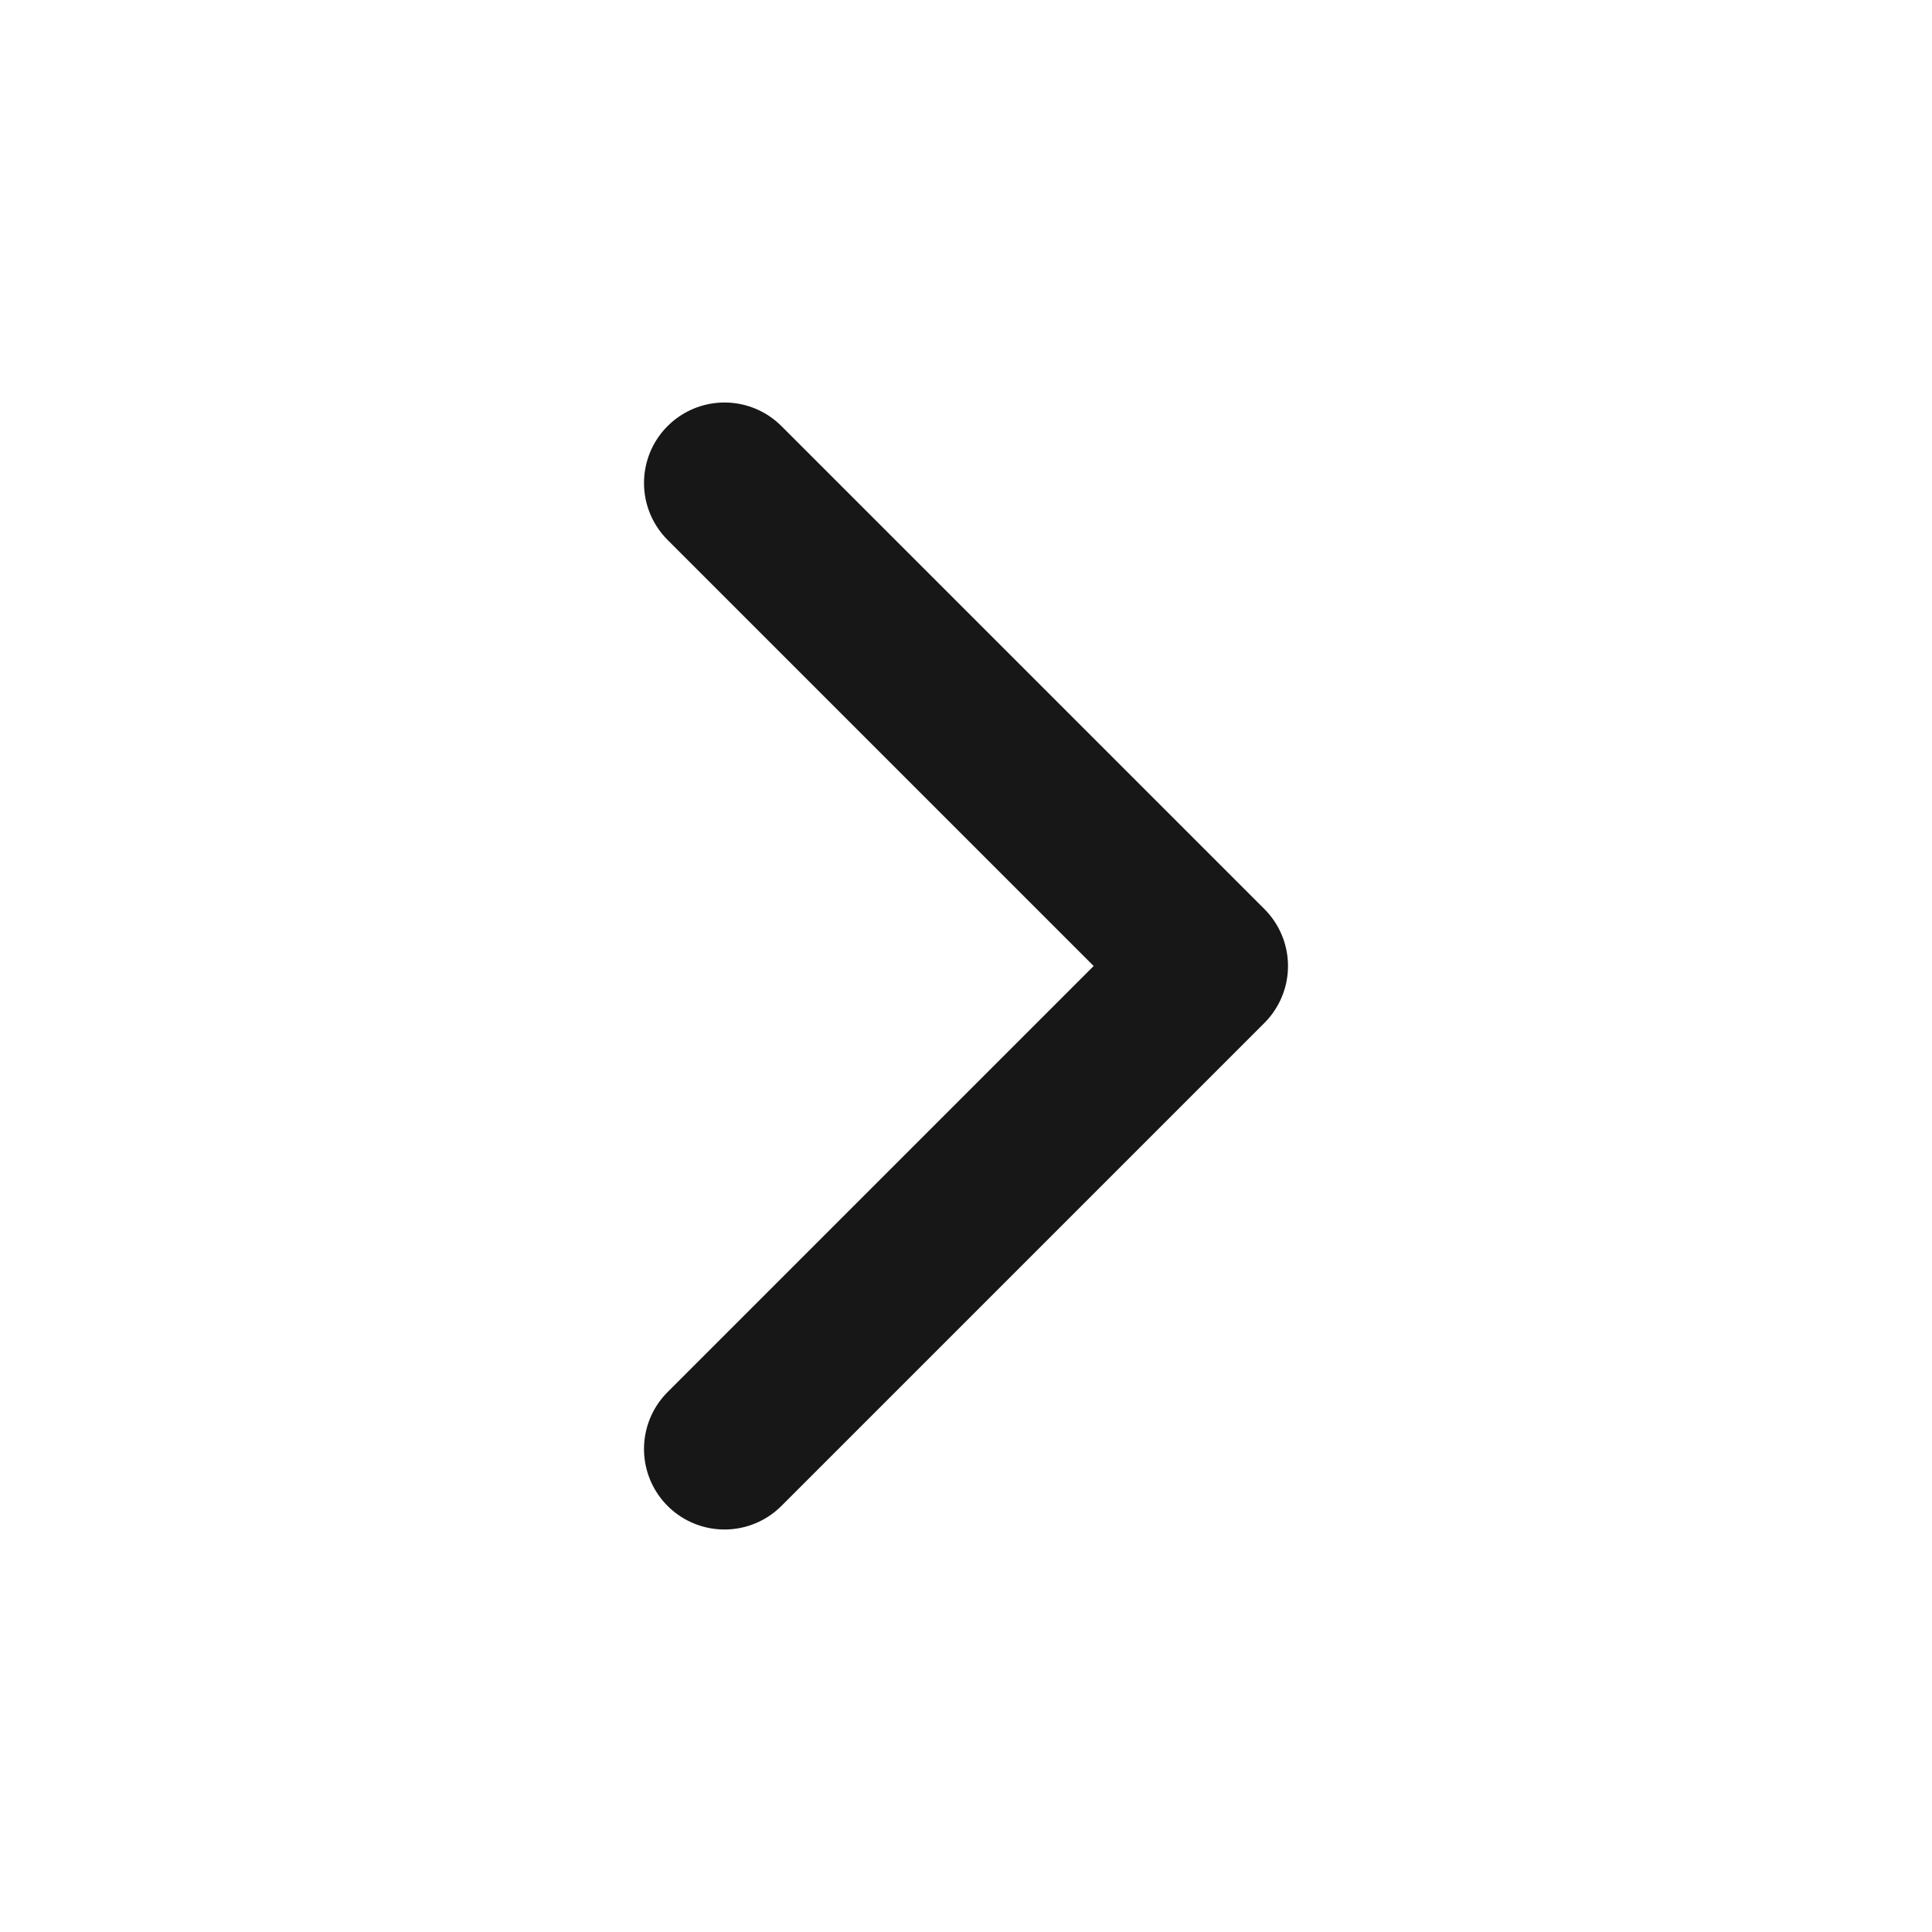
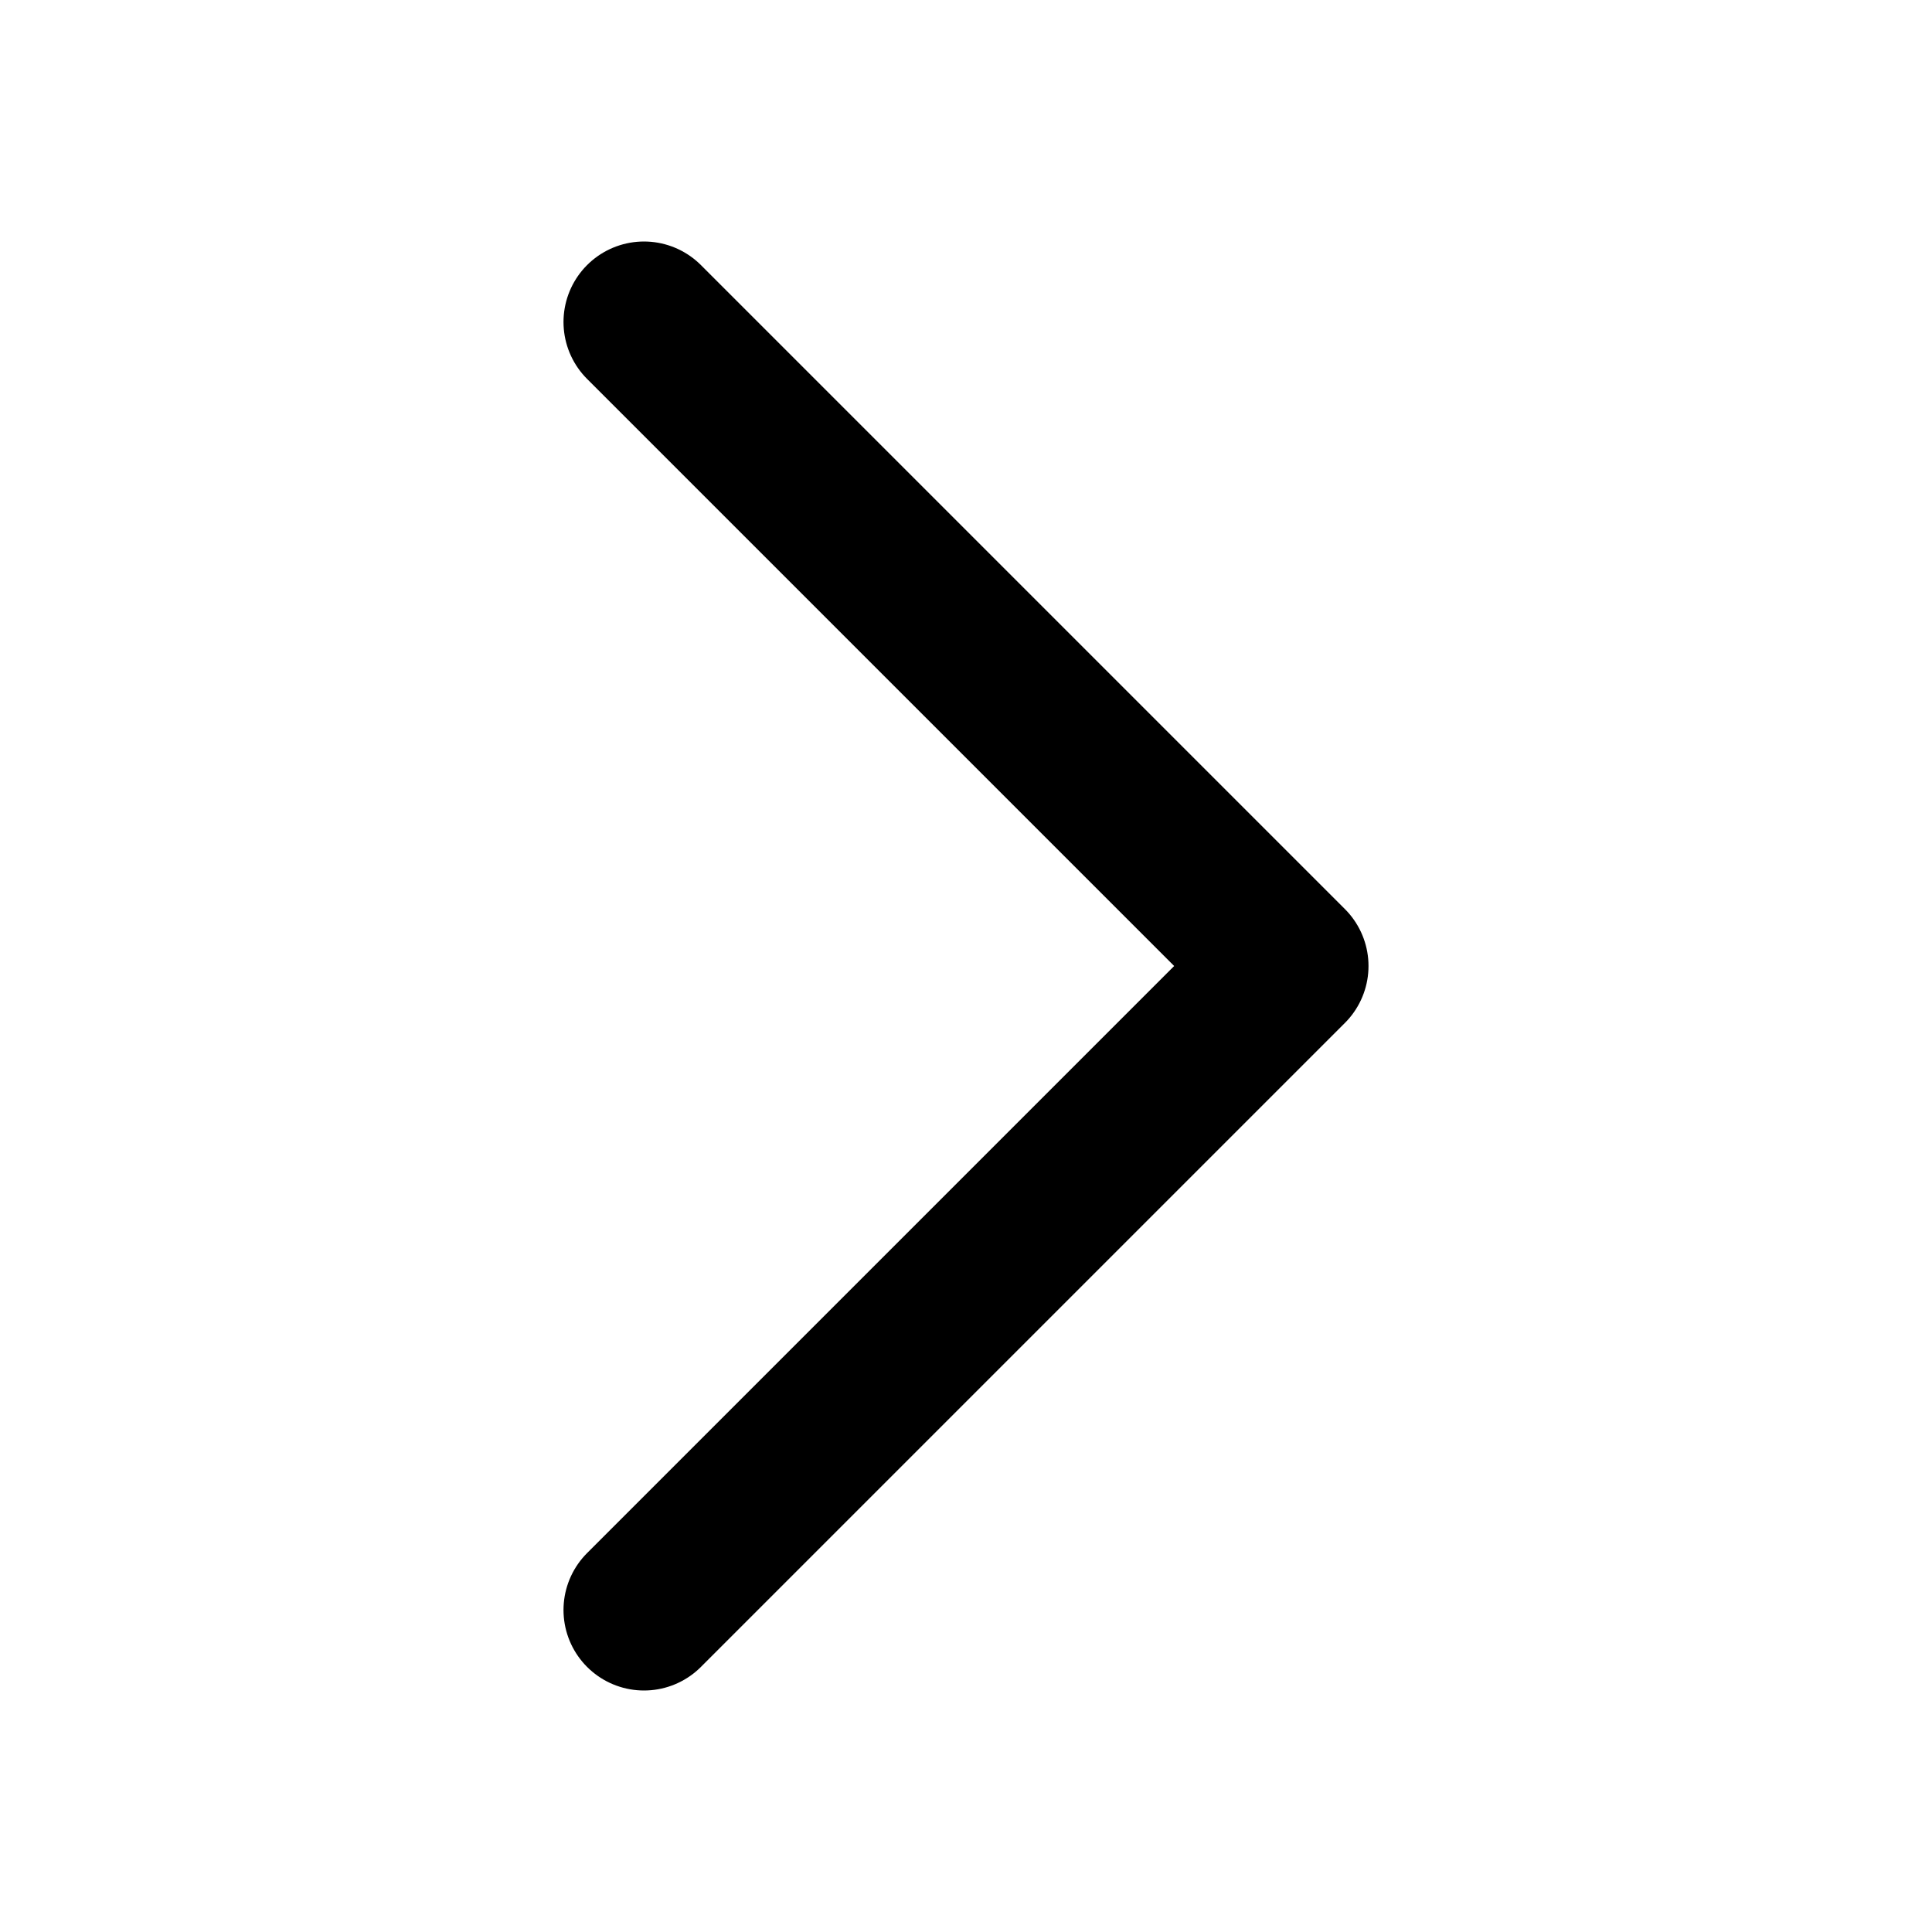
<svg xmlns="http://www.w3.org/2000/svg" width="24" height="24" viewBox="0 0 24 24" fill="none">
-   <path d="M9 18L15 12L9 6" stroke="#171717" stroke-width="2" stroke-linecap="round" stroke-linejoin="round" />
+   <path d="M8 4L16 12L8 20" stroke="black" stroke-width="2" stroke-linecap="round" stroke-linejoin="round" />
</svg>
